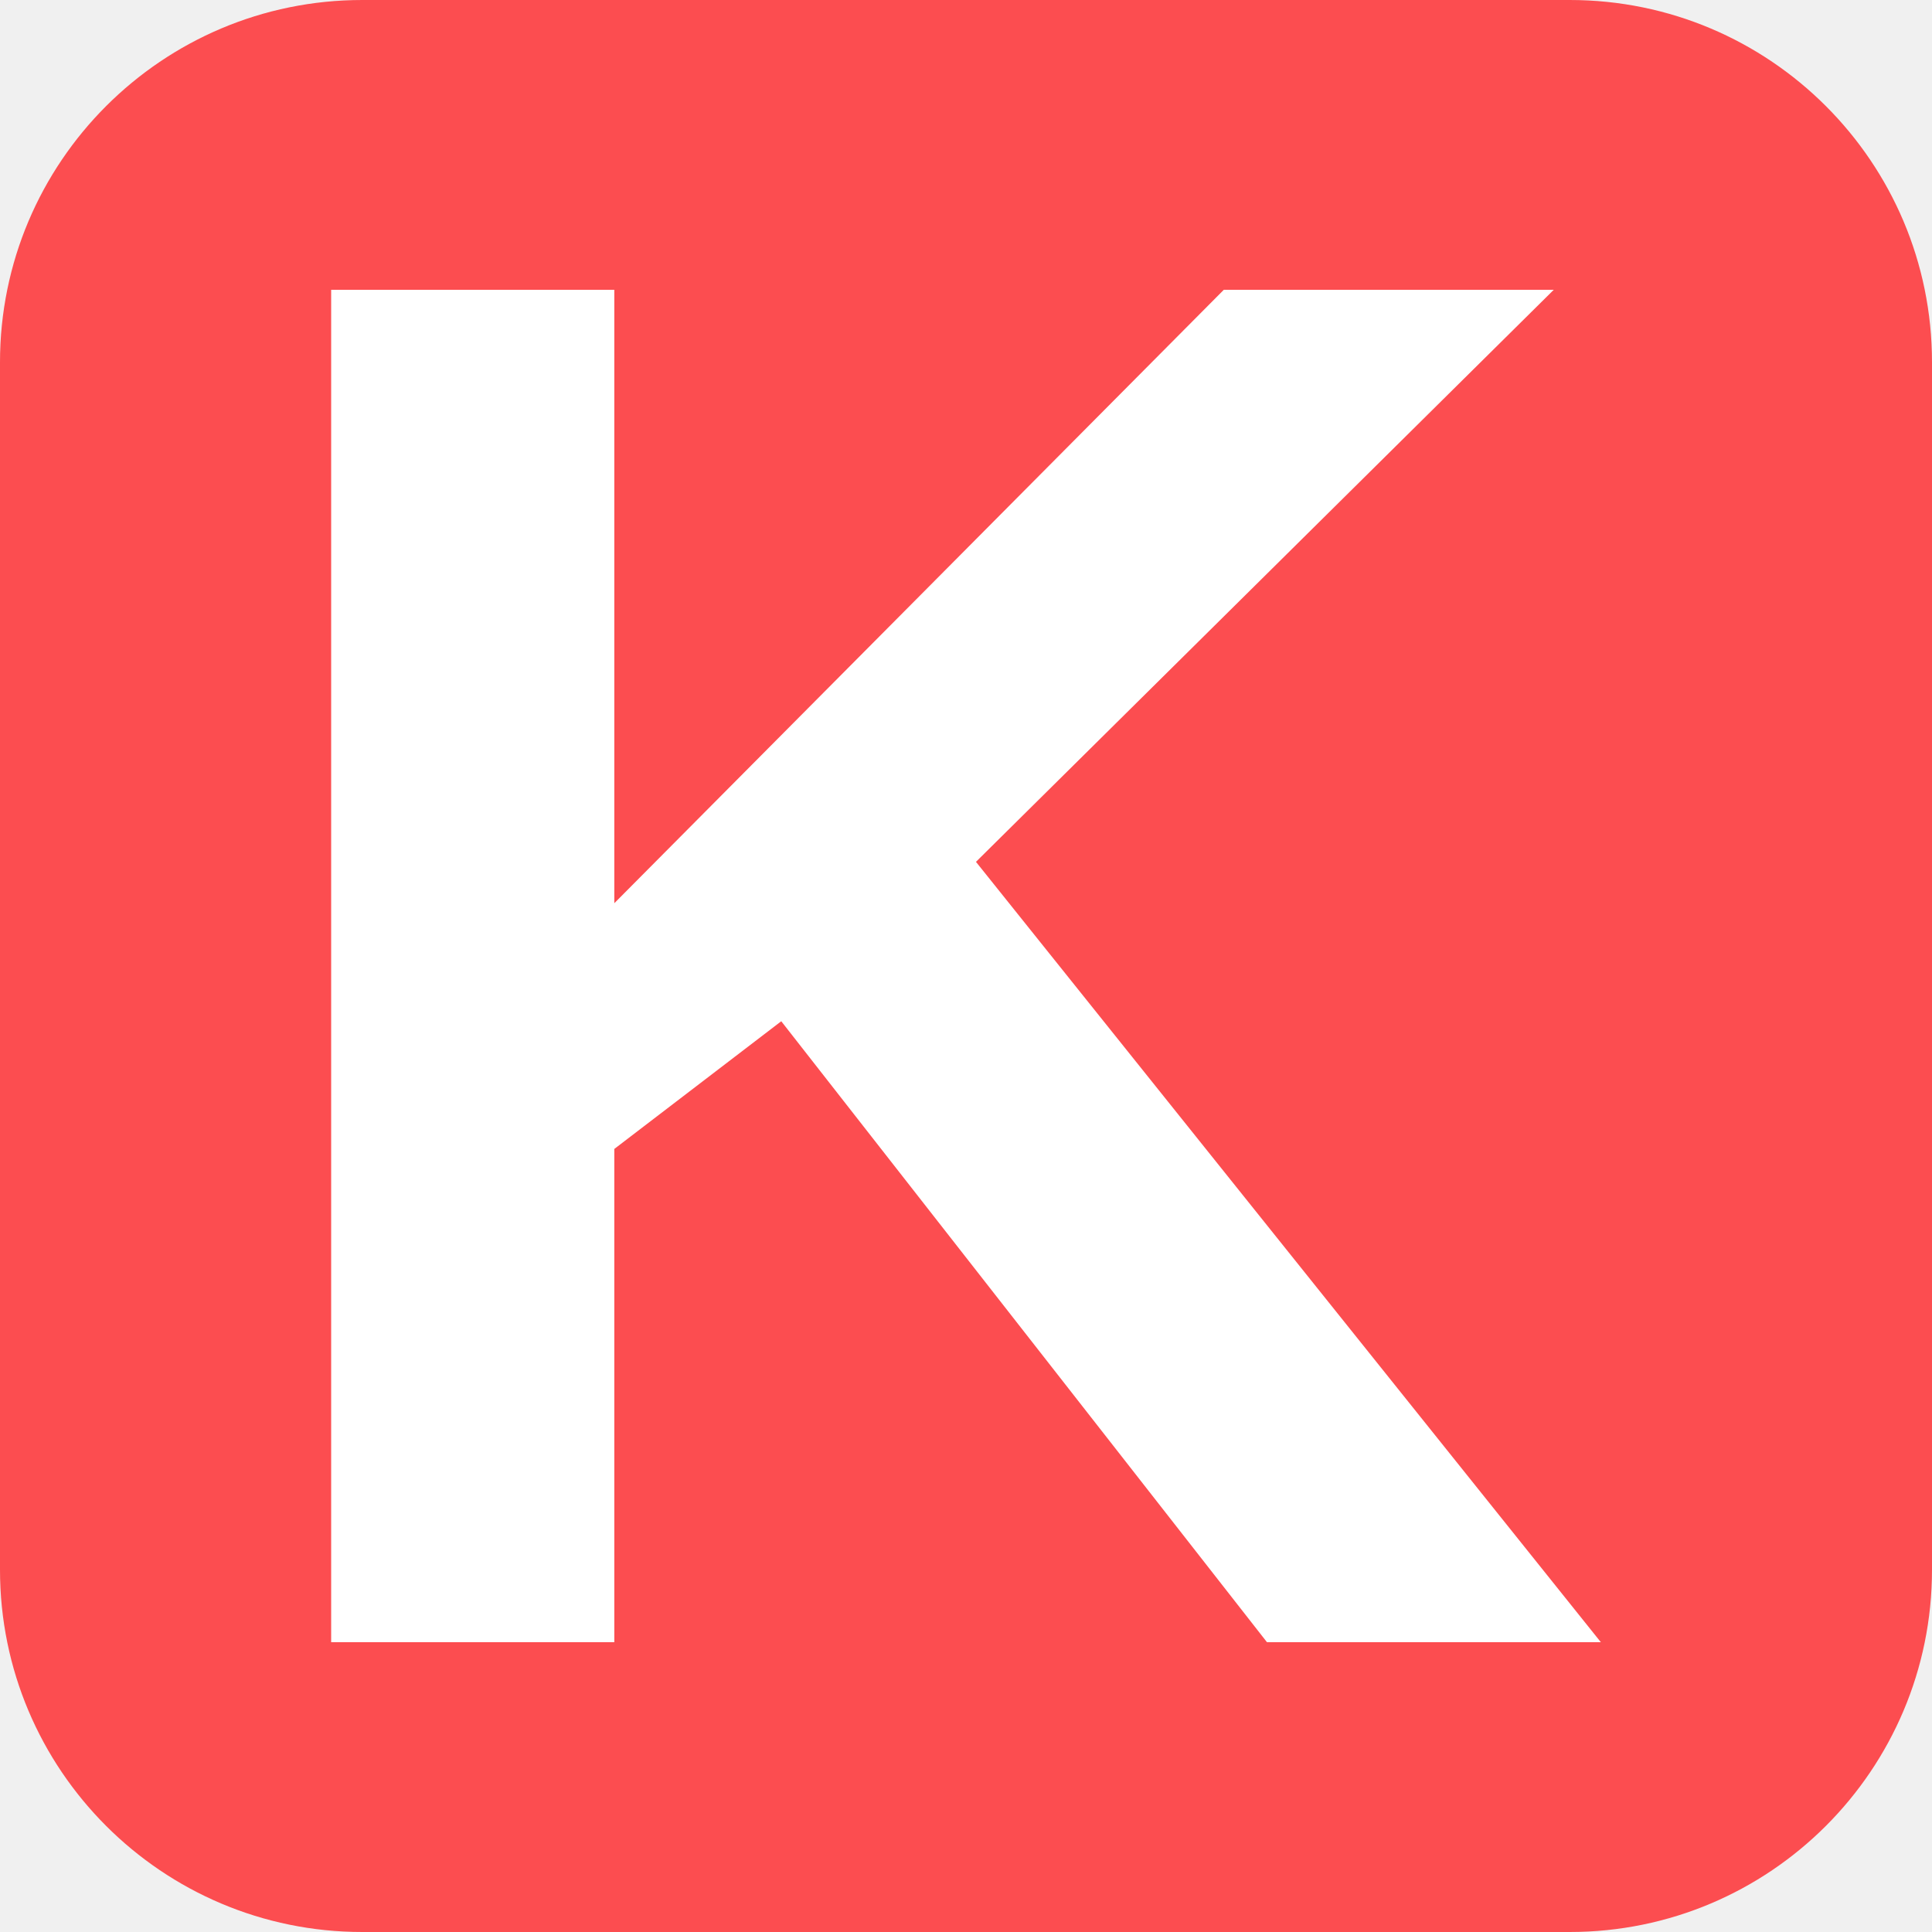
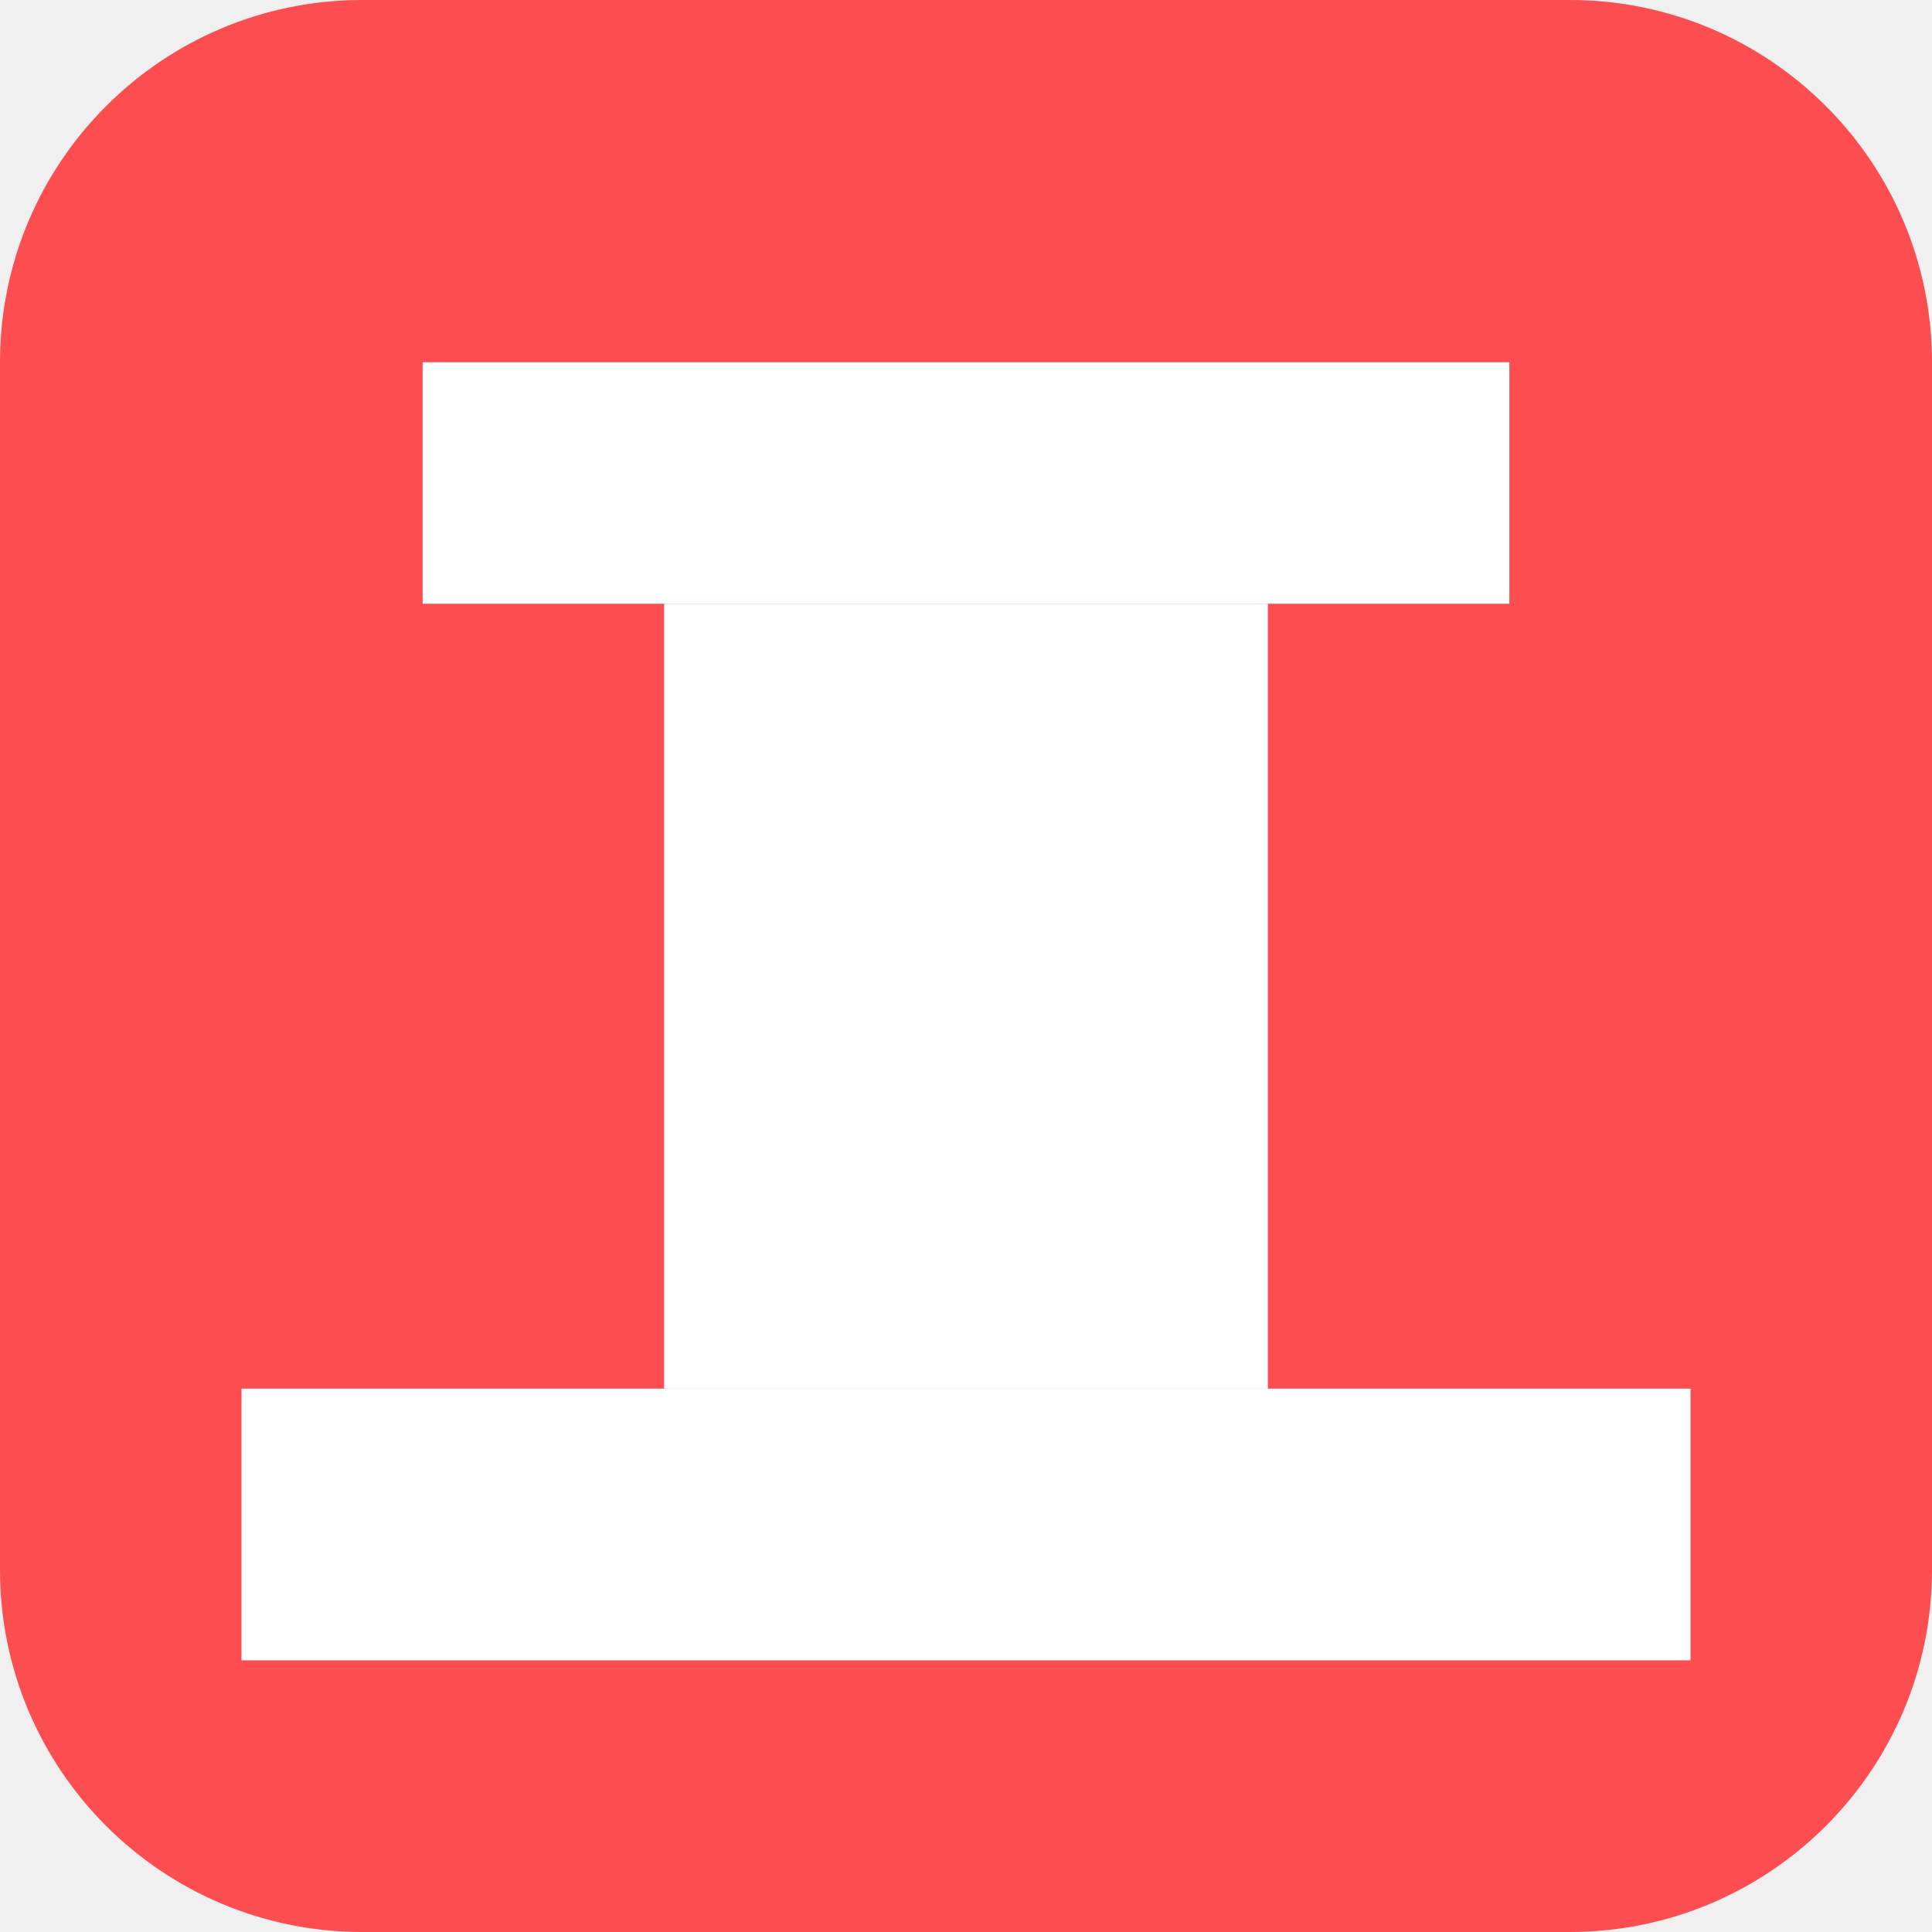
<svg xmlns="http://www.w3.org/2000/svg" version="1.1" x="0px" y="0px" width="24px" height="24px" viewBox="0 0 64 64">
  <rect width="64" height="64" rx="12" fill="#fc4d50" />
-   <path fill="#ffffff" d="M41.97 54.4 25.88 33.83 20.35 38.06V54.4H10.97V9.6H20.35V29.92L40.54 9.6H51.47L32.33 28.55L53.03 54.4Z" />
+   <g fill="#ffffff">
+     <rect x="14" y="12" width="36" height="8" />
+     <rect x="22" y="20" width="20" height="26" />
+     <rect x="8" y="46" width="48" height="9" />
+   </g>
</svg>
